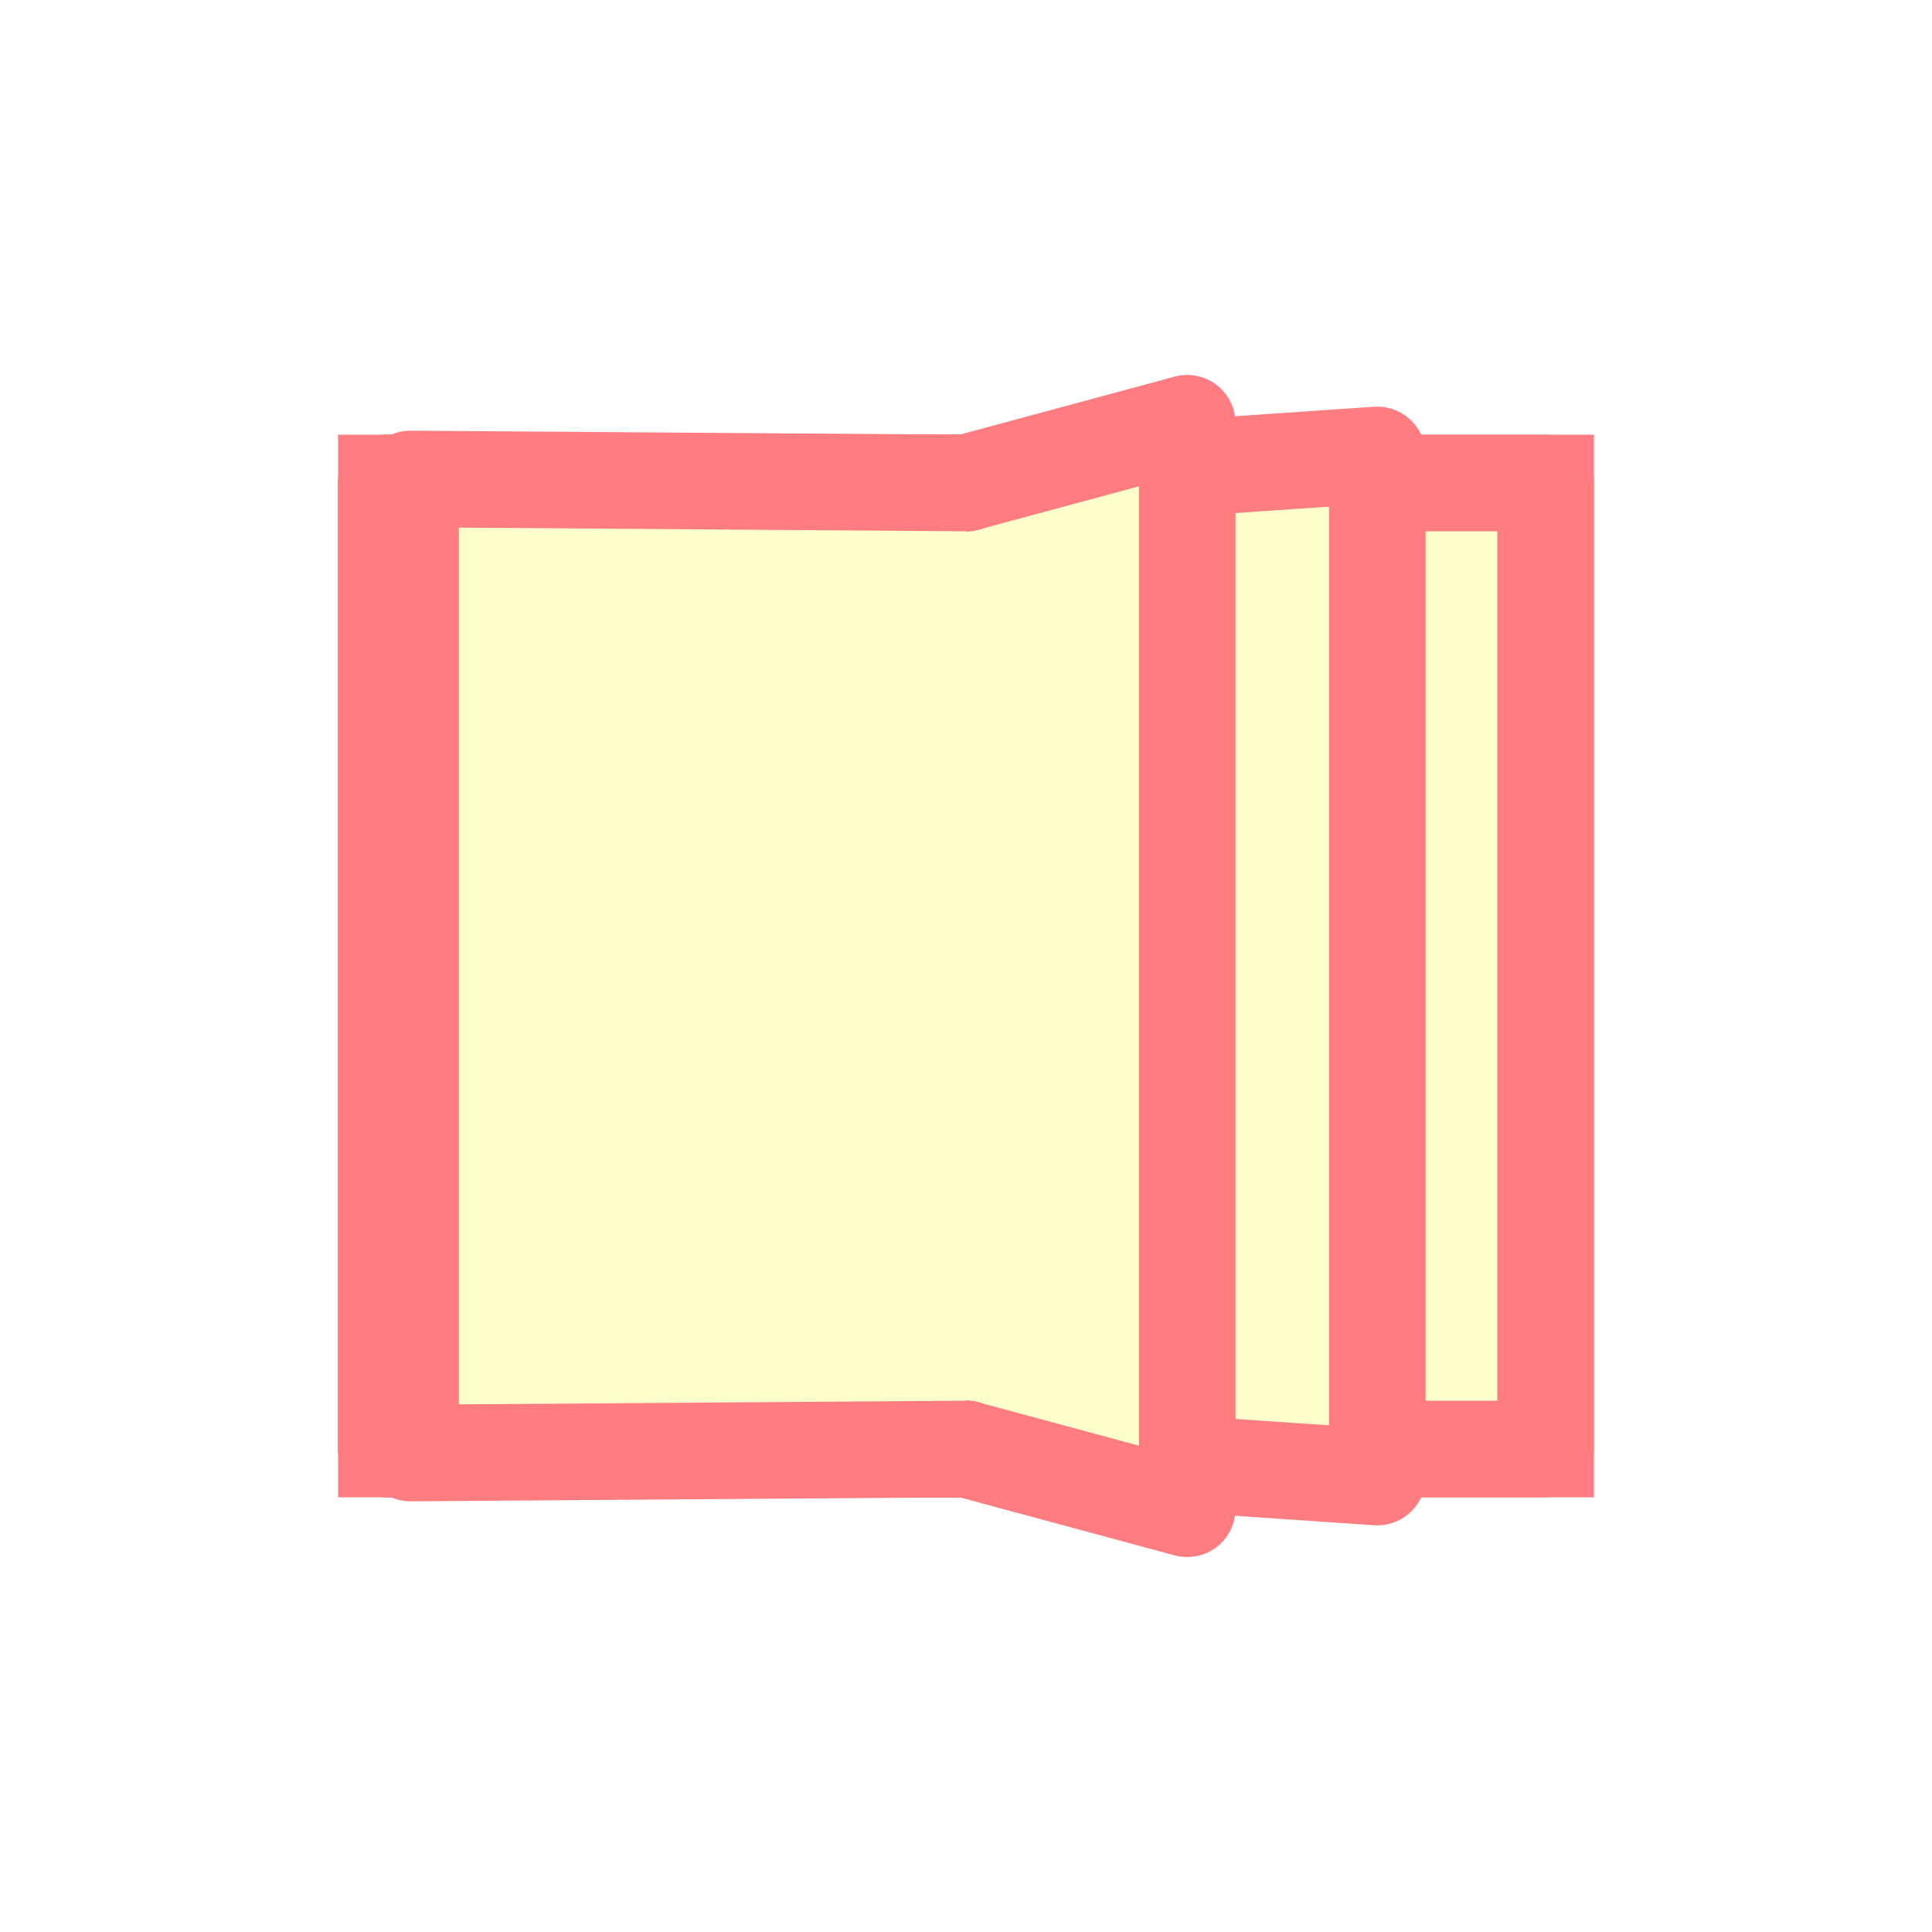
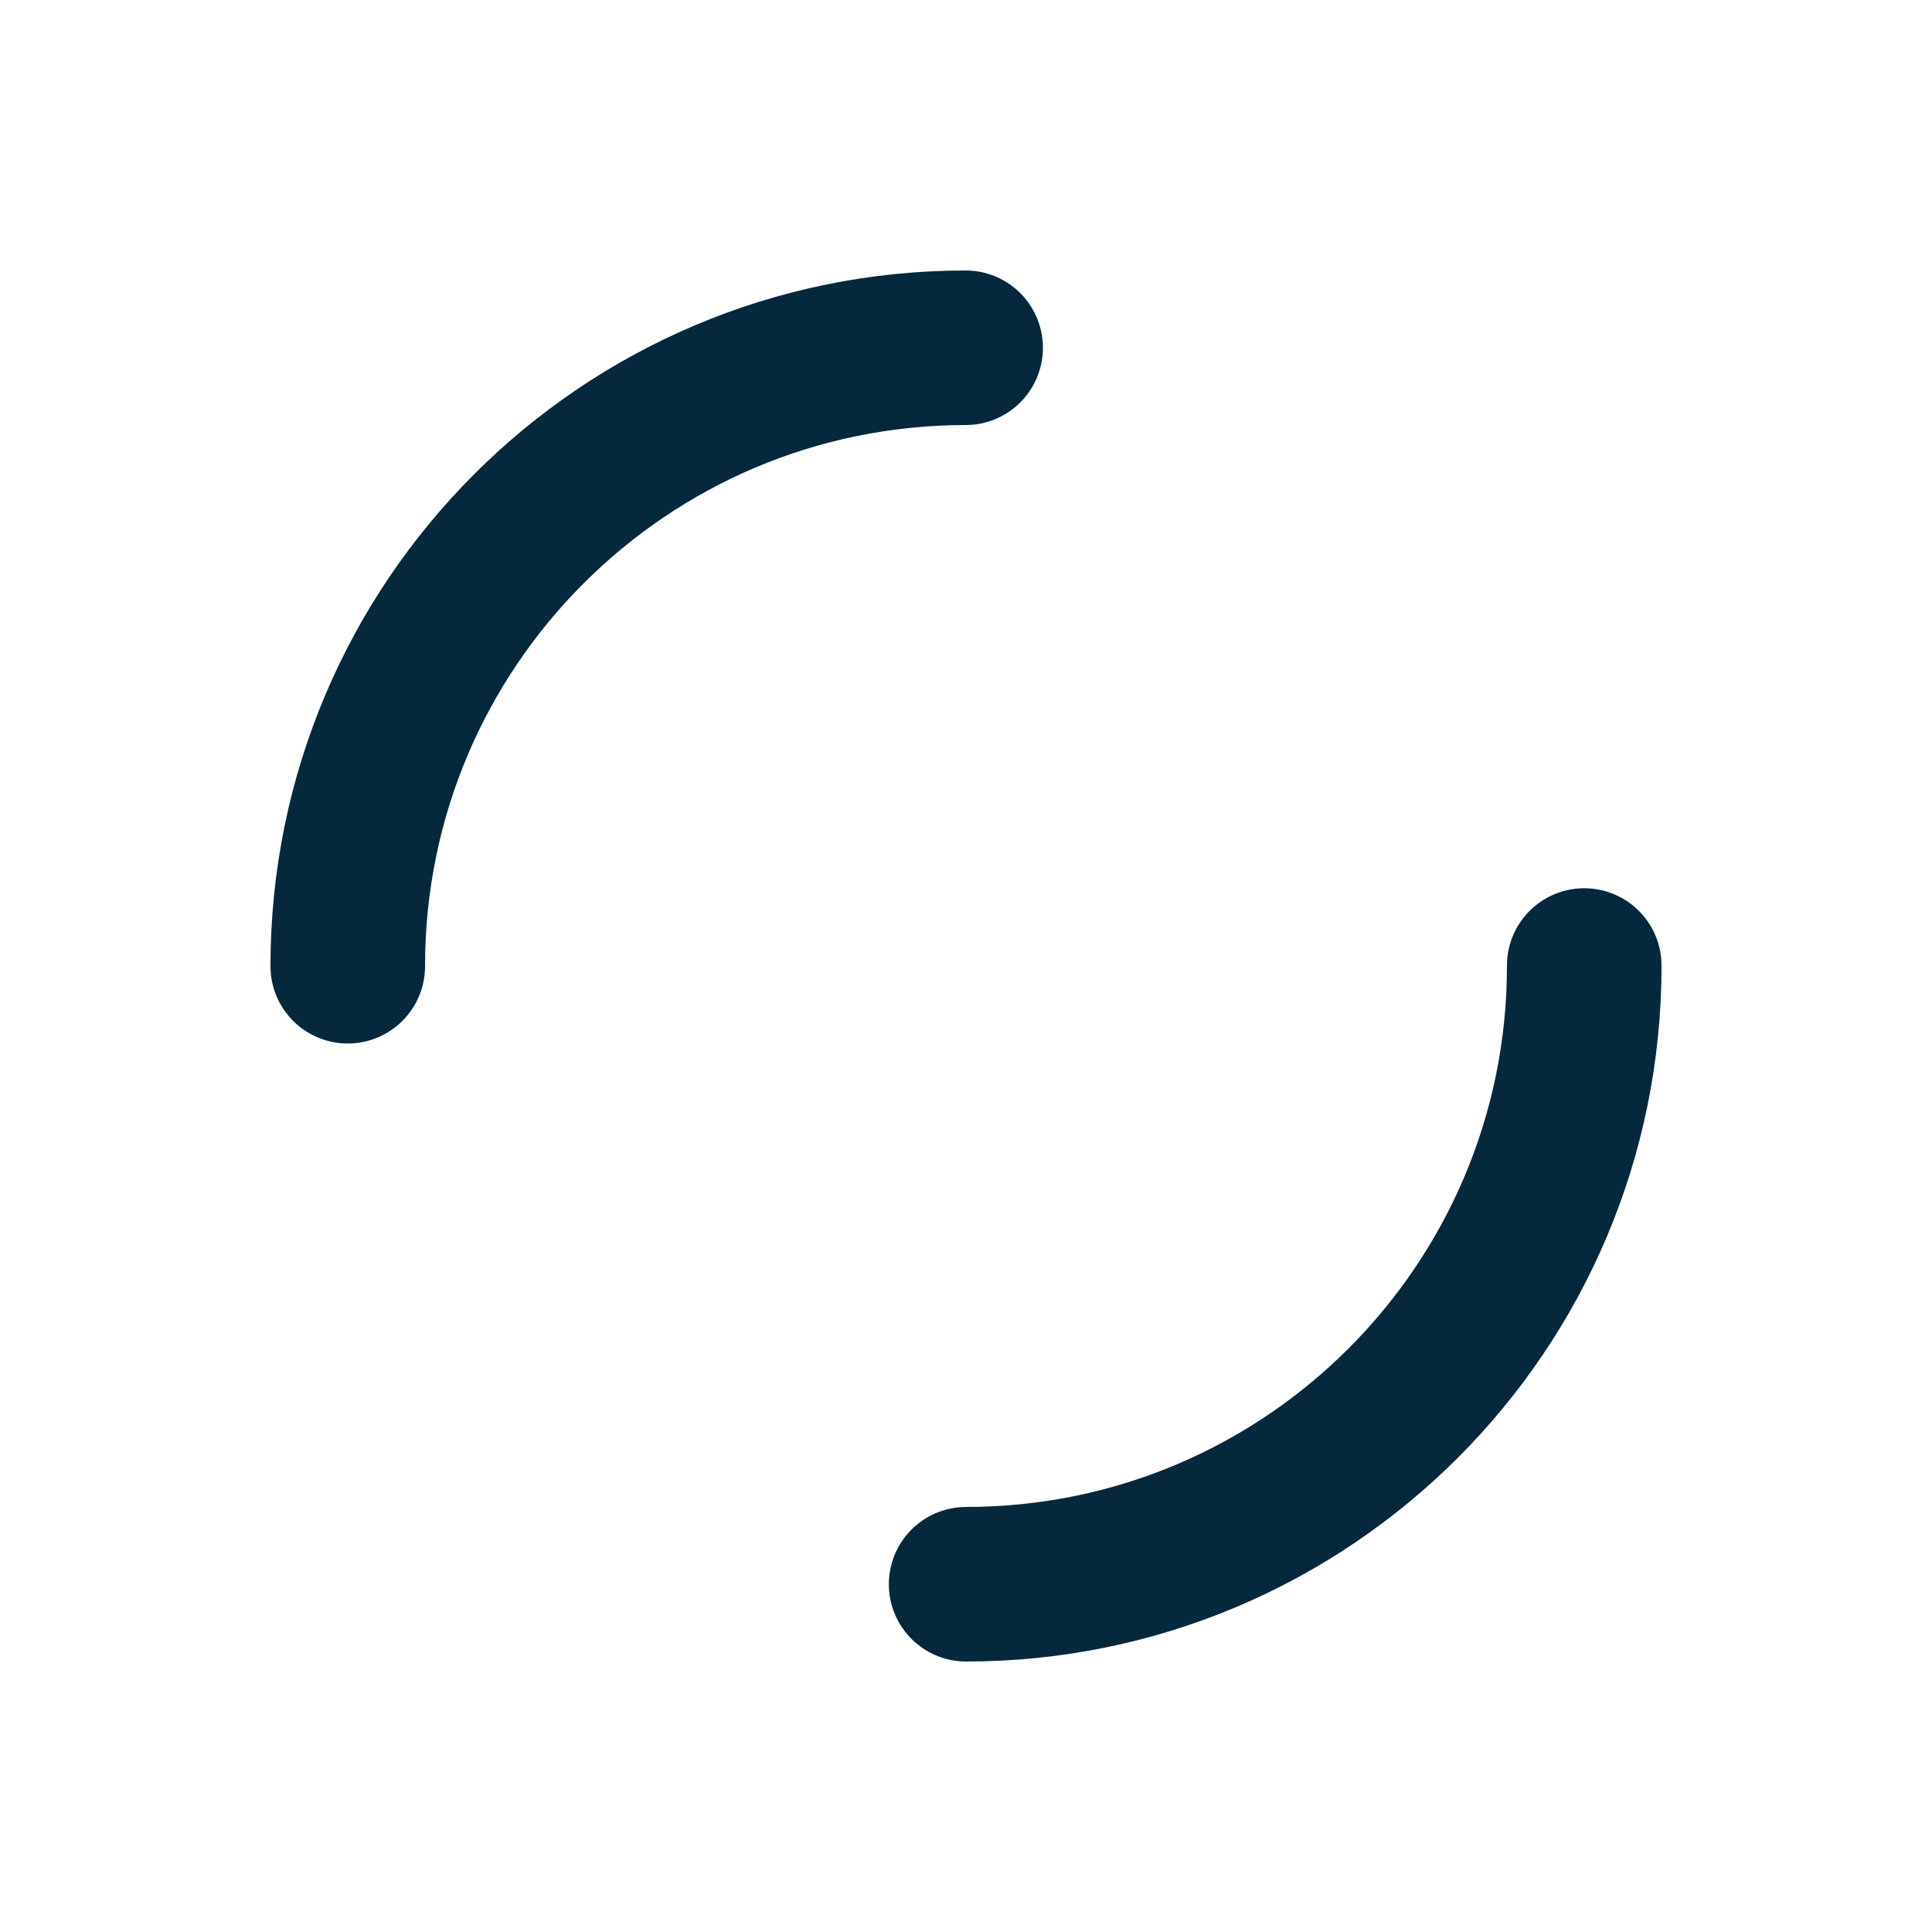
- <svg xmlns="http://www.w3.org/2000/svg" width="80px" height="80px" viewBox="0 0 100 100" preserveAspectRatio="xMidYMid" class="lds-book">
-   <path d="M20 25L80 25L80 75L20 75Z" ng-attr-fill="{{config.fill}}" ng-attr-stroke="{{config.stroke}}" ng-attr-stroke-width="{{config.width}}" fill="#ffffcb" stroke="#ff7c81" stroke-width="5" />
-   <path d="M 50 25 L 80 25 L 80 75 L 50 75" ng-attr-fill="{{config.fill}}" ng-attr-stroke="{{config.stroke}}" ng-attr-stroke-width="{{config.width}}" stroke-linejoin="round" stroke-linecap="round" fill="#ffffcb" stroke="#ff7c81" stroke-width="5">
-     <animate attributeName="d" calcMode="linear" values="M50 25L80 25L80 75L50 75;M50 25L50 20L50 80L50 75;M50 25L80 25L80 75L50 75;M50 25L80 25L80 75L50 75" keyTimes="0;0.5;0.501;1" dur="0.8" begin="0s" repeatCount="indefinite" />
-     <animate attributeName="opacity" calcMode="linear" values="1;1;0;0" keyTimes="0;0.5;0.5;1" dur="0.8" begin="0s" repeatCount="indefinite" />
-   </path>
-   <path d="M 50 25 L 71.29 23.548 L 71.29 76.452 L 50 75" ng-attr-fill="{{config.fill}}" ng-attr-stroke="{{config.stroke}}" ng-attr-stroke-width="{{config.width}}" stroke-linejoin="round" stroke-linecap="round" fill="#ffffcb" stroke="#ff7c81" stroke-width="5">
-     <animate attributeName="d" calcMode="linear" values="M50 25L80 25L80 75L50 75;M50 25L50 20L50 80L50 75;M50 25L80 25L80 75L50 75;M50 25L80 25L80 75L50 75" keyTimes="0;0.5;0.501;1" dur="0.8" begin="-0.133s" repeatCount="indefinite" />
-     <animate attributeName="opacity" calcMode="linear" values="1;1;0;0" keyTimes="0;0.5;0.5;1" dur="0.8" begin="-0.133s" repeatCount="indefinite" />
-   </path>
-   <path d="M 50 25 L 61.45 21.908 L 61.45 78.092 L 50 75" ng-attr-fill="{{config.fill}}" ng-attr-stroke="{{config.stroke}}" ng-attr-stroke-width="{{config.width}}" stroke-linejoin="round" stroke-linecap="round" fill="#ffffcb" stroke="#ff7c81" stroke-width="5">
-     <animate attributeName="d" calcMode="linear" values="M50 25L80 25L80 75L50 75;M50 25L50 20L50 80L50 75;M50 25L80 25L80 75L50 75;M50 25L80 25L80 75L50 75" keyTimes="0;0.5;0.501;1" dur="0.8" begin="-0.264s" repeatCount="indefinite" />
-     <animate attributeName="opacity" calcMode="linear" values="1;1;0;0" keyTimes="0;0.5;0.5;1" dur="0.8" begin="-0.264s" repeatCount="indefinite" />
-   </path>
-   <path d="M 50 25 L 20 25 L 20 75 L 50 75" ng-attr-fill="{{config.fill}}" ng-attr-stroke="{{config.stroke}}" ng-attr-stroke-width="{{config.width}}" stroke-linejoin="round" stroke-linecap="round" fill="#ffffcb" stroke="#ff7c81" stroke-width="5">
-     <animate attributeName="d" calcMode="linear" values="M50 25L20 25L20 75L50 75;M50 25L20 25L20 75L50 75;M50 25L50 20L50 80L50 75;M50 25L20 25L20 75L50 75" keyTimes="0;0.499;0.5;1" dur="0.8" begin="-0.264s" repeatCount="indefinite" />
-     <animate attributeName="opacity" calcMode="linear" values="0;0;1;1" keyTimes="0;0.5;0.5;1" dur="0.8" begin="-0.264s" repeatCount="indefinite" />
-   </path>
-   <path d="M 50 25 L 20 25 L 20 75 L 50 75" ng-attr-fill="{{config.fill}}" ng-attr-stroke="{{config.stroke}}" ng-attr-stroke-width="{{config.width}}" stroke-linejoin="round" stroke-linecap="round" fill="#ffffcb" stroke="#ff7c81" stroke-width="5">
-     <animate attributeName="d" calcMode="linear" values="M50 25L20 25L20 75L50 75;M50 25L20 25L20 75L50 75;M50 25L50 20L50 80L50 75;M50 25L20 25L20 75L50 75" keyTimes="0;0.499;0.5;1" dur="0.8" begin="-0.133s" repeatCount="indefinite" />
-     <animate attributeName="opacity" calcMode="linear" values="0;0;1;1" keyTimes="0;0.5;0.5;1" dur="0.8" begin="-0.133s" repeatCount="indefinite" />
-   </path>
-   <path d="M 50 25 L 21.25 24.792 L 21.25 75.208 L 50 75" ng-attr-fill="{{config.fill}}" ng-attr-stroke="{{config.stroke}}" ng-attr-stroke-width="{{config.width}}" stroke-linejoin="round" stroke-linecap="round" fill="#ffffcb" stroke="#ff7c81" stroke-width="5">
-     <animate attributeName="d" calcMode="linear" values="M50 25L20 25L20 75L50 75;M50 25L20 25L20 75L50 75;M50 25L50 20L50 80L50 75;M50 25L20 25L20 75L50 75" keyTimes="0;0.499;0.5;1" dur="0.8" begin="0s" repeatCount="indefinite" />
-     <animate attributeName="opacity" calcMode="linear" values="0;0;1;1" keyTimes="0;0.5;0.5;1" dur="0.8" begin="0s" repeatCount="indefinite" />
-   </path>
+ <svg xmlns="http://www.w3.org/2000/svg" style="margin: auto; background: rgb(255, 255, 255); display: block; shape-rendering: auto;" width="90px" height="90px" viewBox="0 0 100 100" preserveAspectRatio="xMidYMid">
+   <circle cx="50" cy="50" r="32" stroke-width="8" stroke="#06283d" stroke-dasharray="50.265 50.265" fill="none" stroke-linecap="round">
+     <animateTransform attributeName="transform" type="rotate" repeatCount="indefinite" dur="1.22s" keyTimes="0;1" values="0 50 50;360 50 50" />
+   </circle>
</svg>
